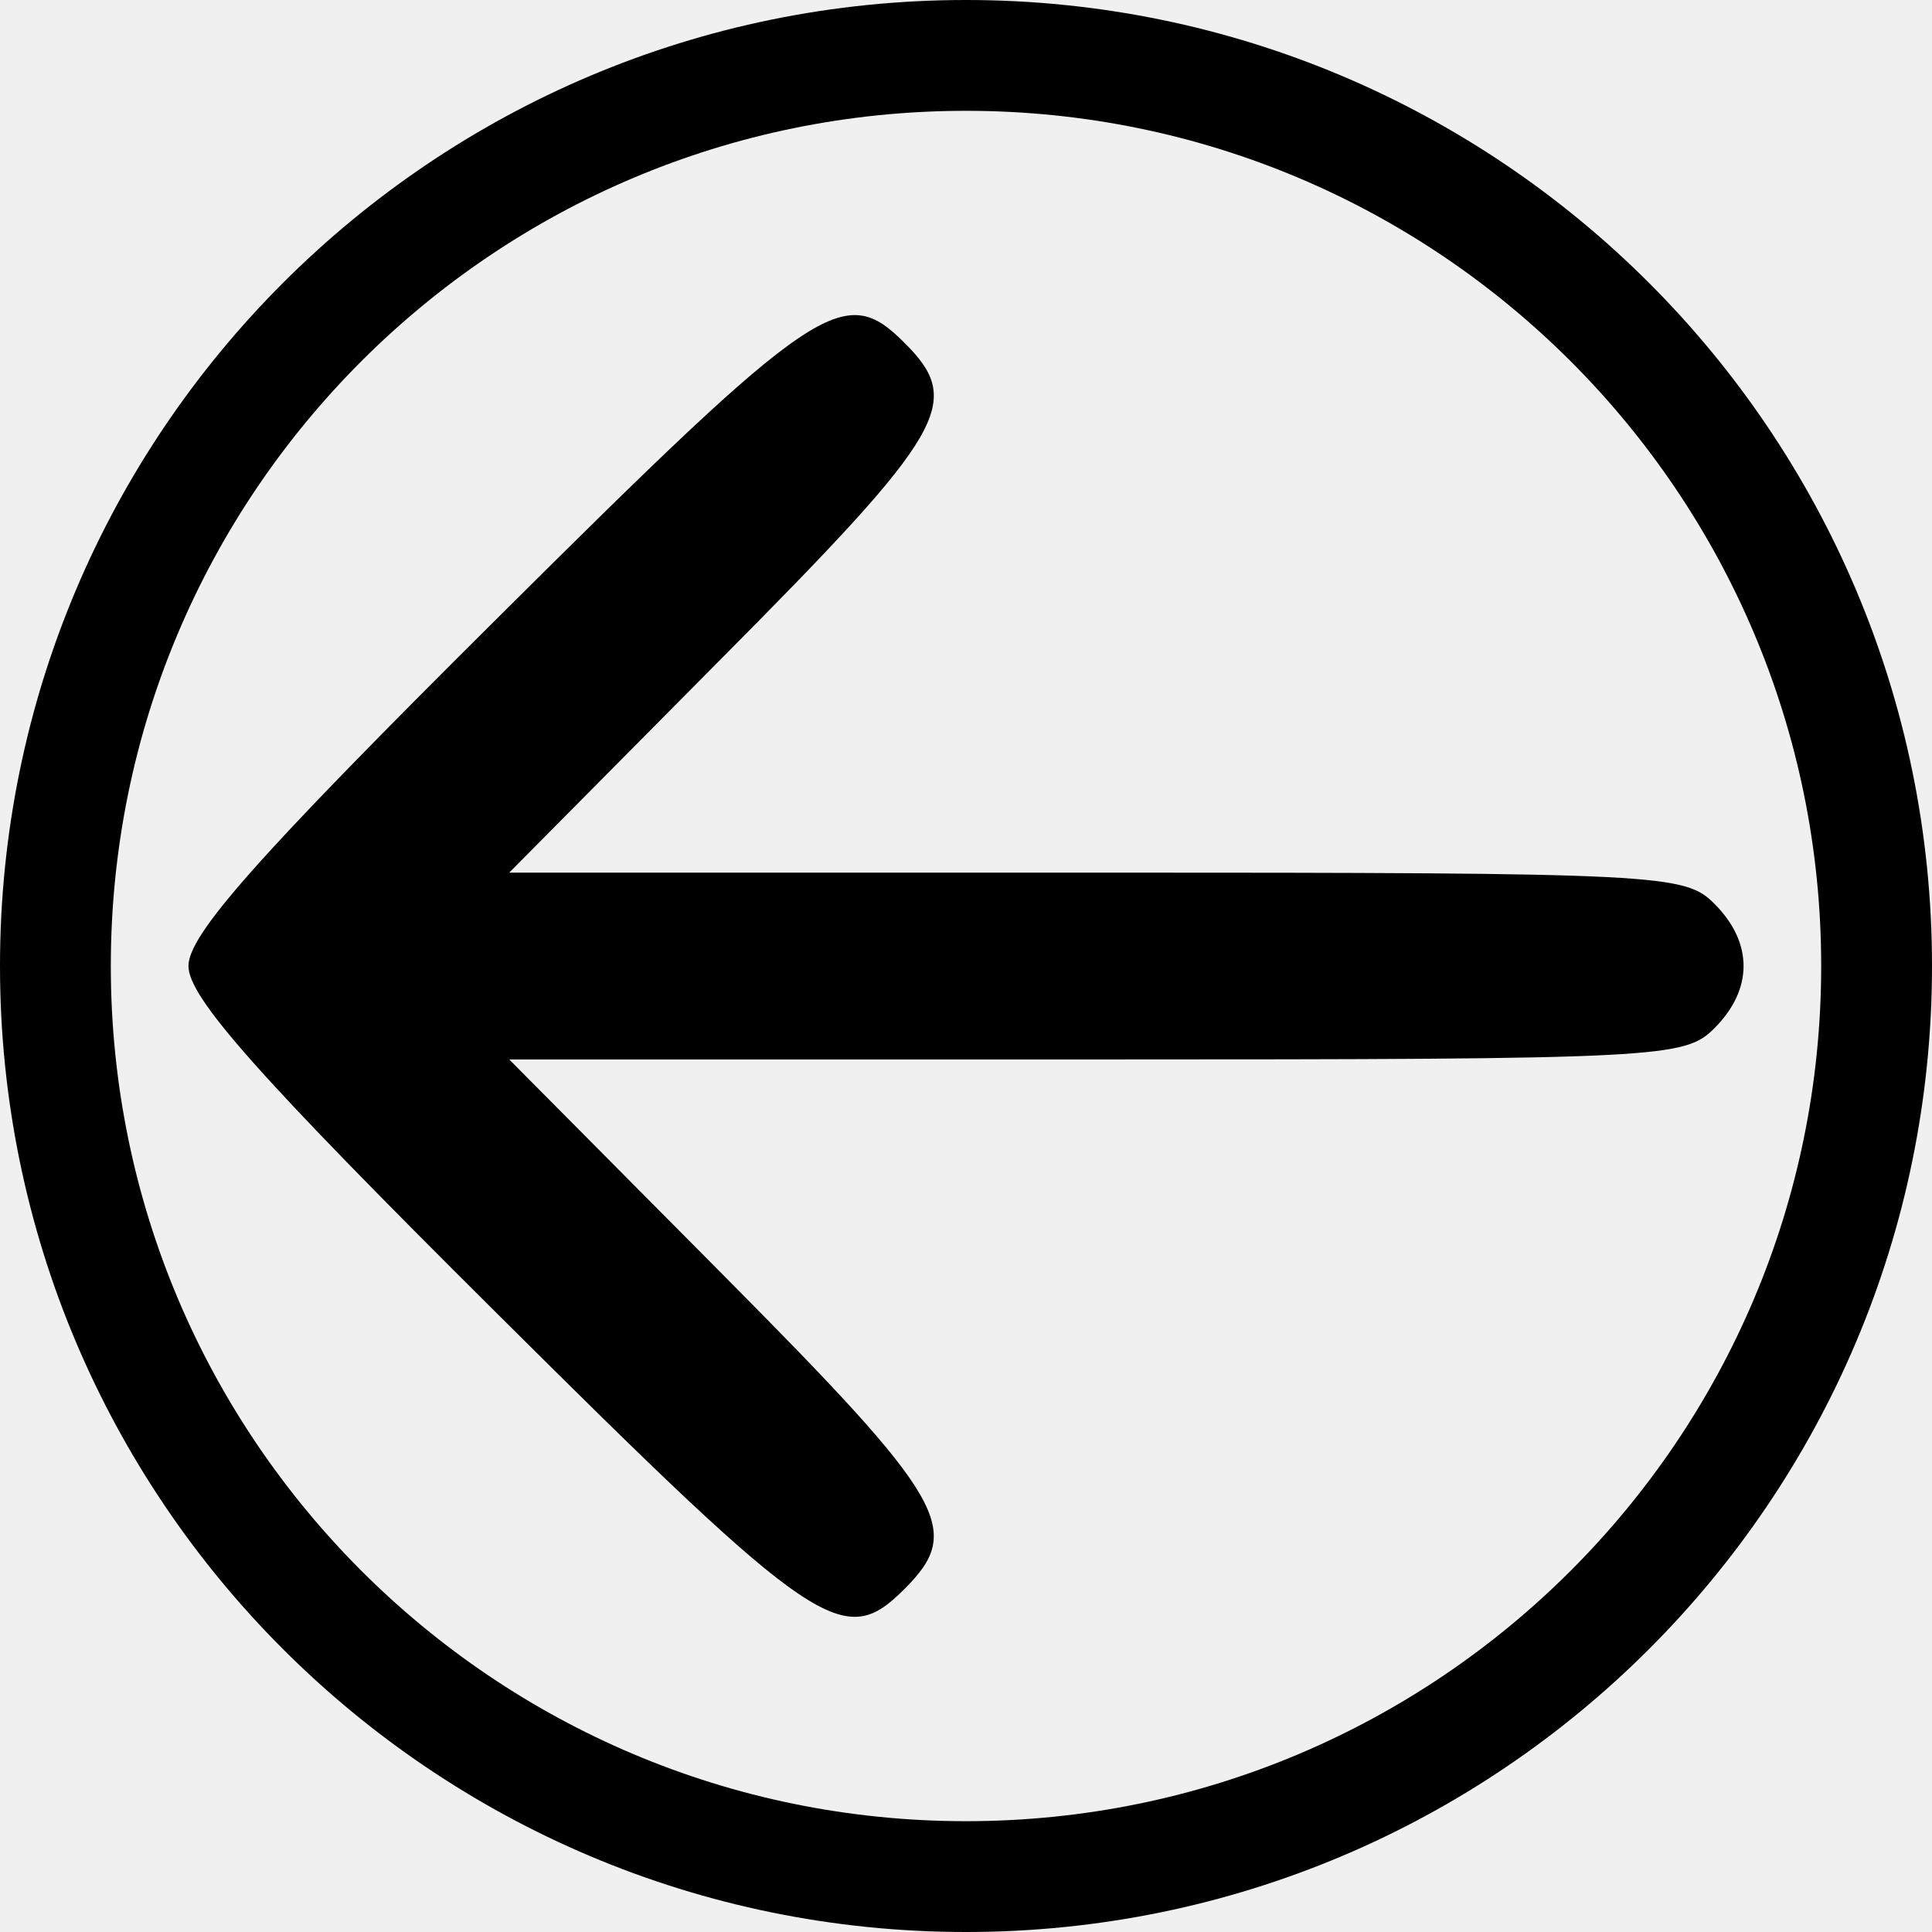
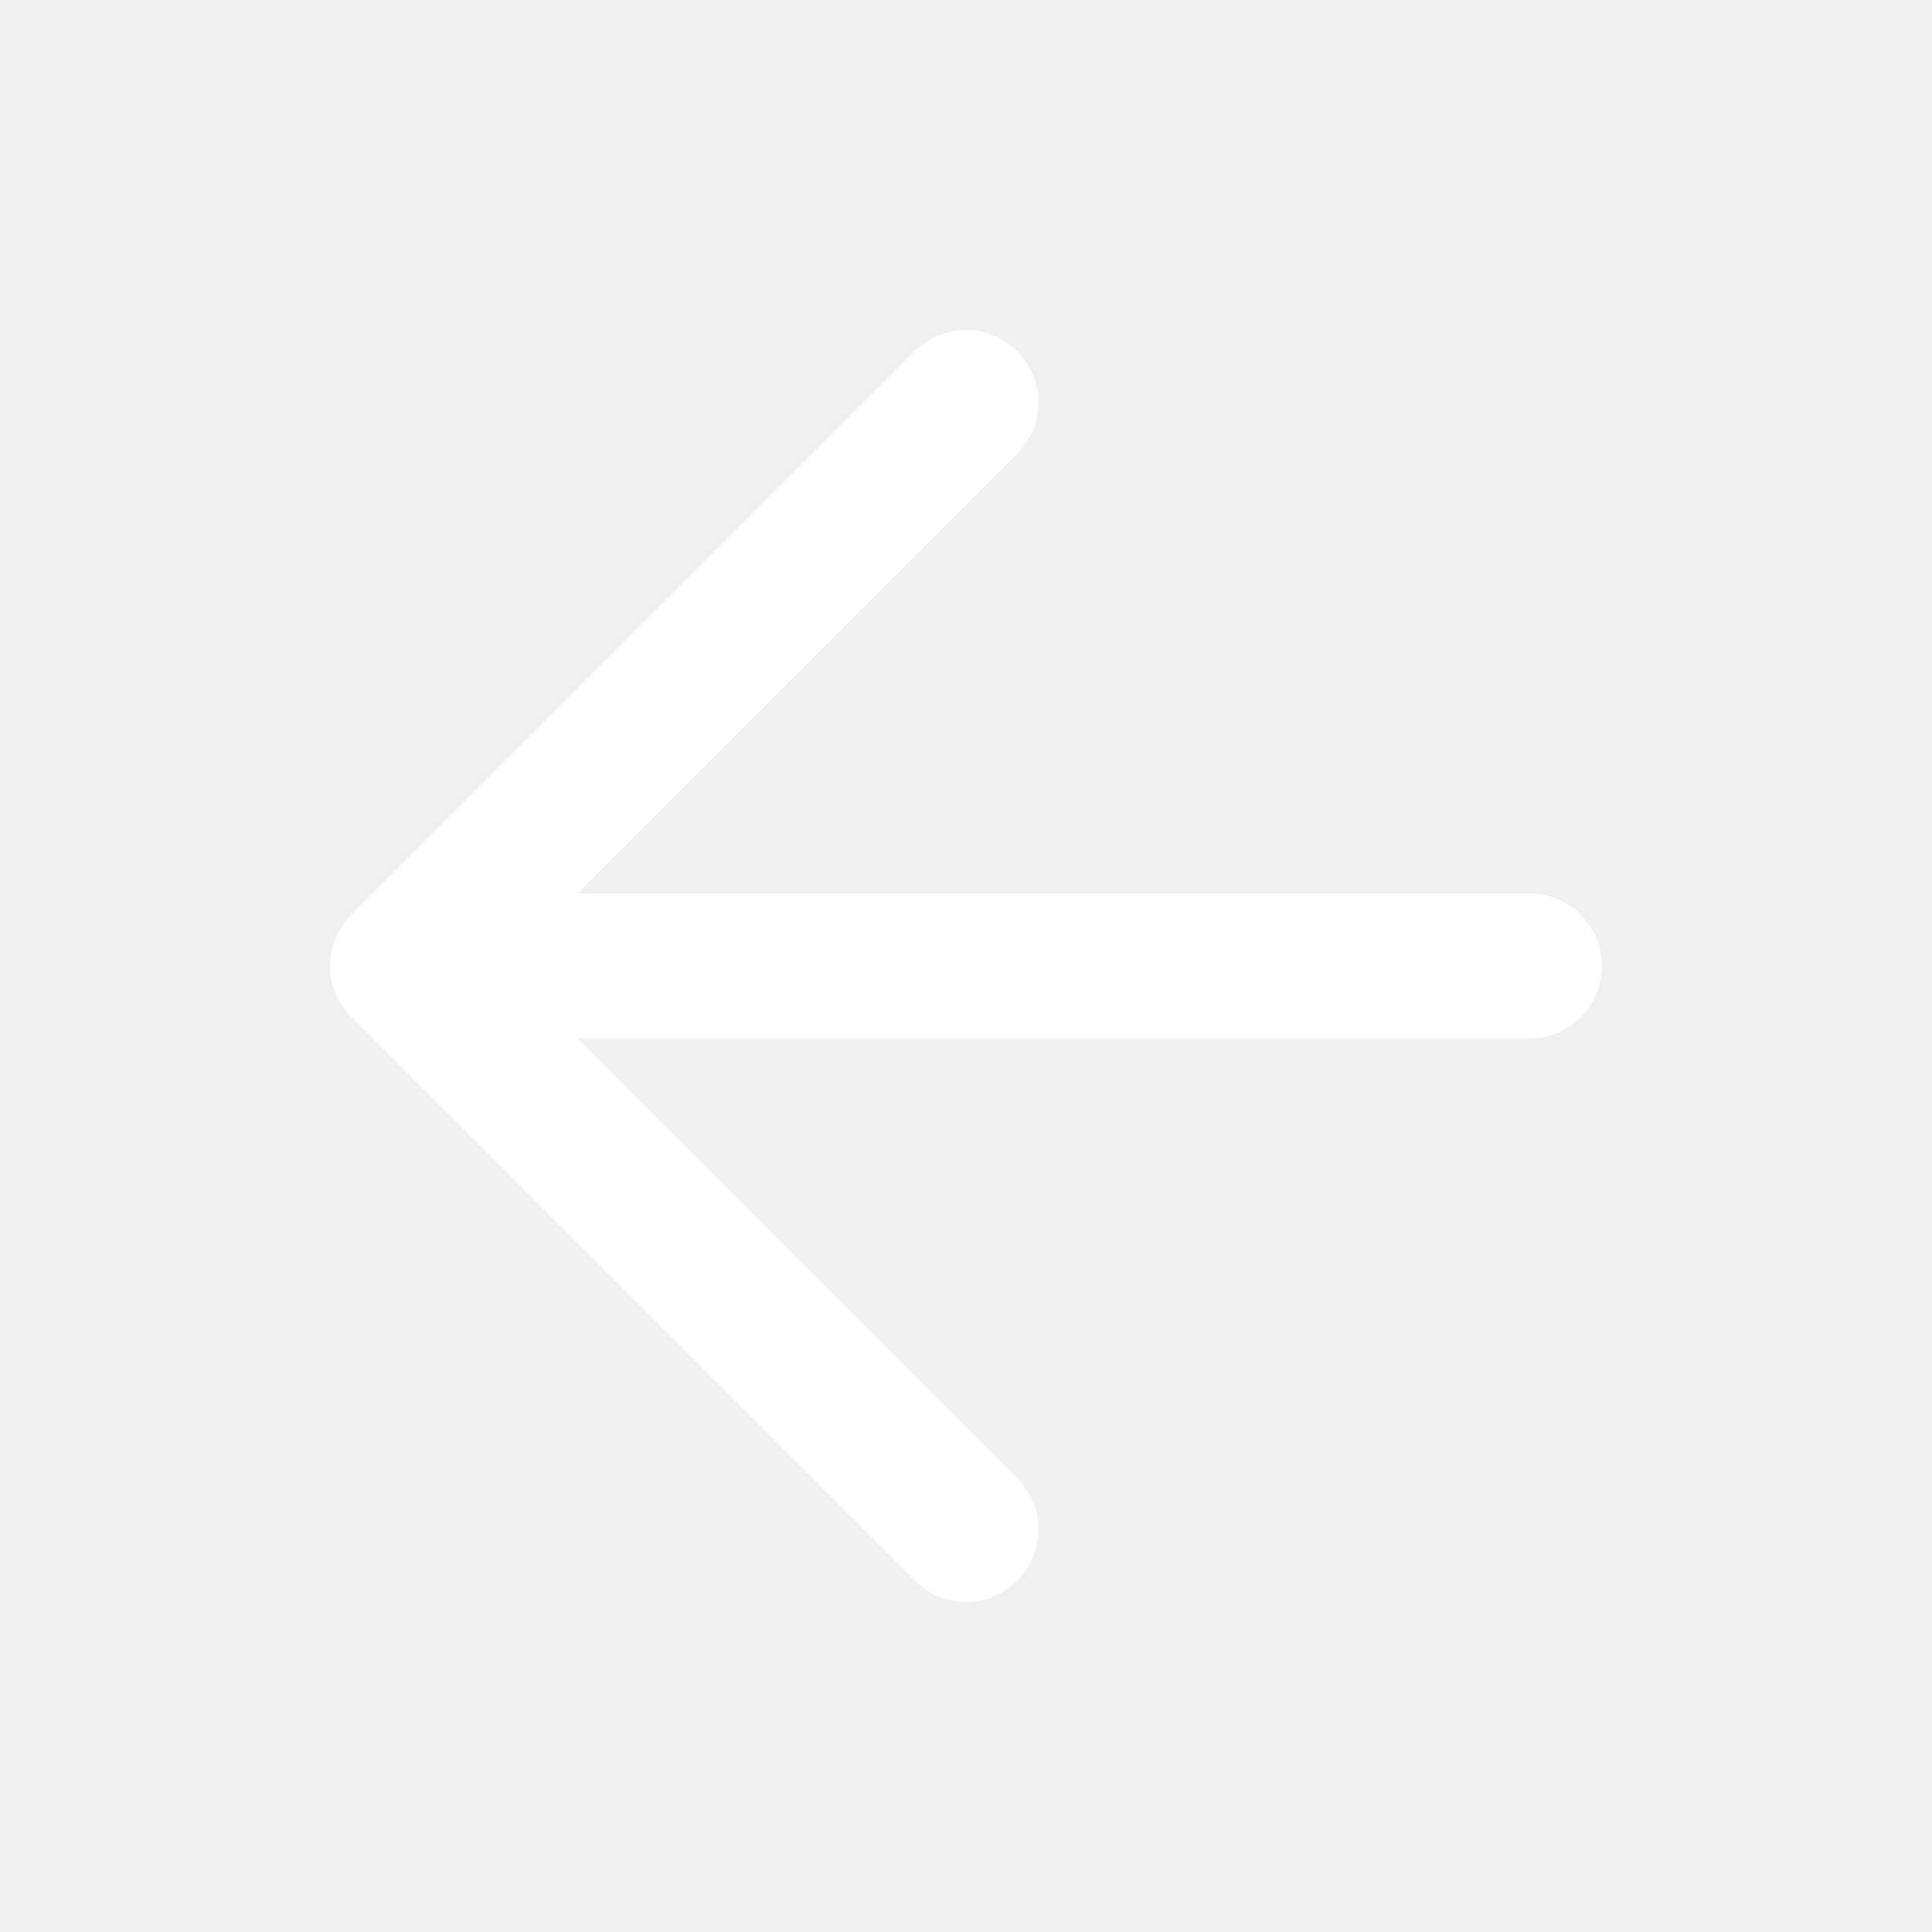
- <svg xmlns="http://www.w3.org/2000/svg" viewBox="0 0 261.52 261.52">
-   <defs>
-     <style>.cls-1{fill:none;stroke:#000;stroke-linecap:round;stroke-linejoin:round;stroke-width:15px;}</style>
-   </defs>
-   <g id="Layer_2" data-name="Layer 2">
-     <g id="png-back-button">
-       <path d="M67.24,83.76c-32.66,32.46-41.73,42.79-41.73,47s9.07,14.54,41.73,47c43.63,43.42,47,45.52,55.22,37.3,8-8,5.69-12-24.66-42.57L68.93,143.41h79.46c76.71,0,79.66-.21,83.67-4.22,5.27-5.27,5.27-11.59,0-16.86-4-4-7-4.21-83.67-4.21H68.93L97.8,89c30.35-30.56,32.67-34.56,24.66-42.57C114.24,38.24,110.87,40.34,67.24,83.76Z" />
-       <circle class="cls-1" cx="130.76" cy="130.76" r="123.26" />
-     </g>
-   </g>
+ <svg xmlns="http://www.w3.org/2000/svg" width="24" height="24" viewBox="0 0 24 24" fill="none" stroke="#fff" stroke-width="1.8" stroke-linecap="round" stroke-linejoin="round">
+   <path d="M19 12H5m7-7-7 7 7 7" />
</svg>
